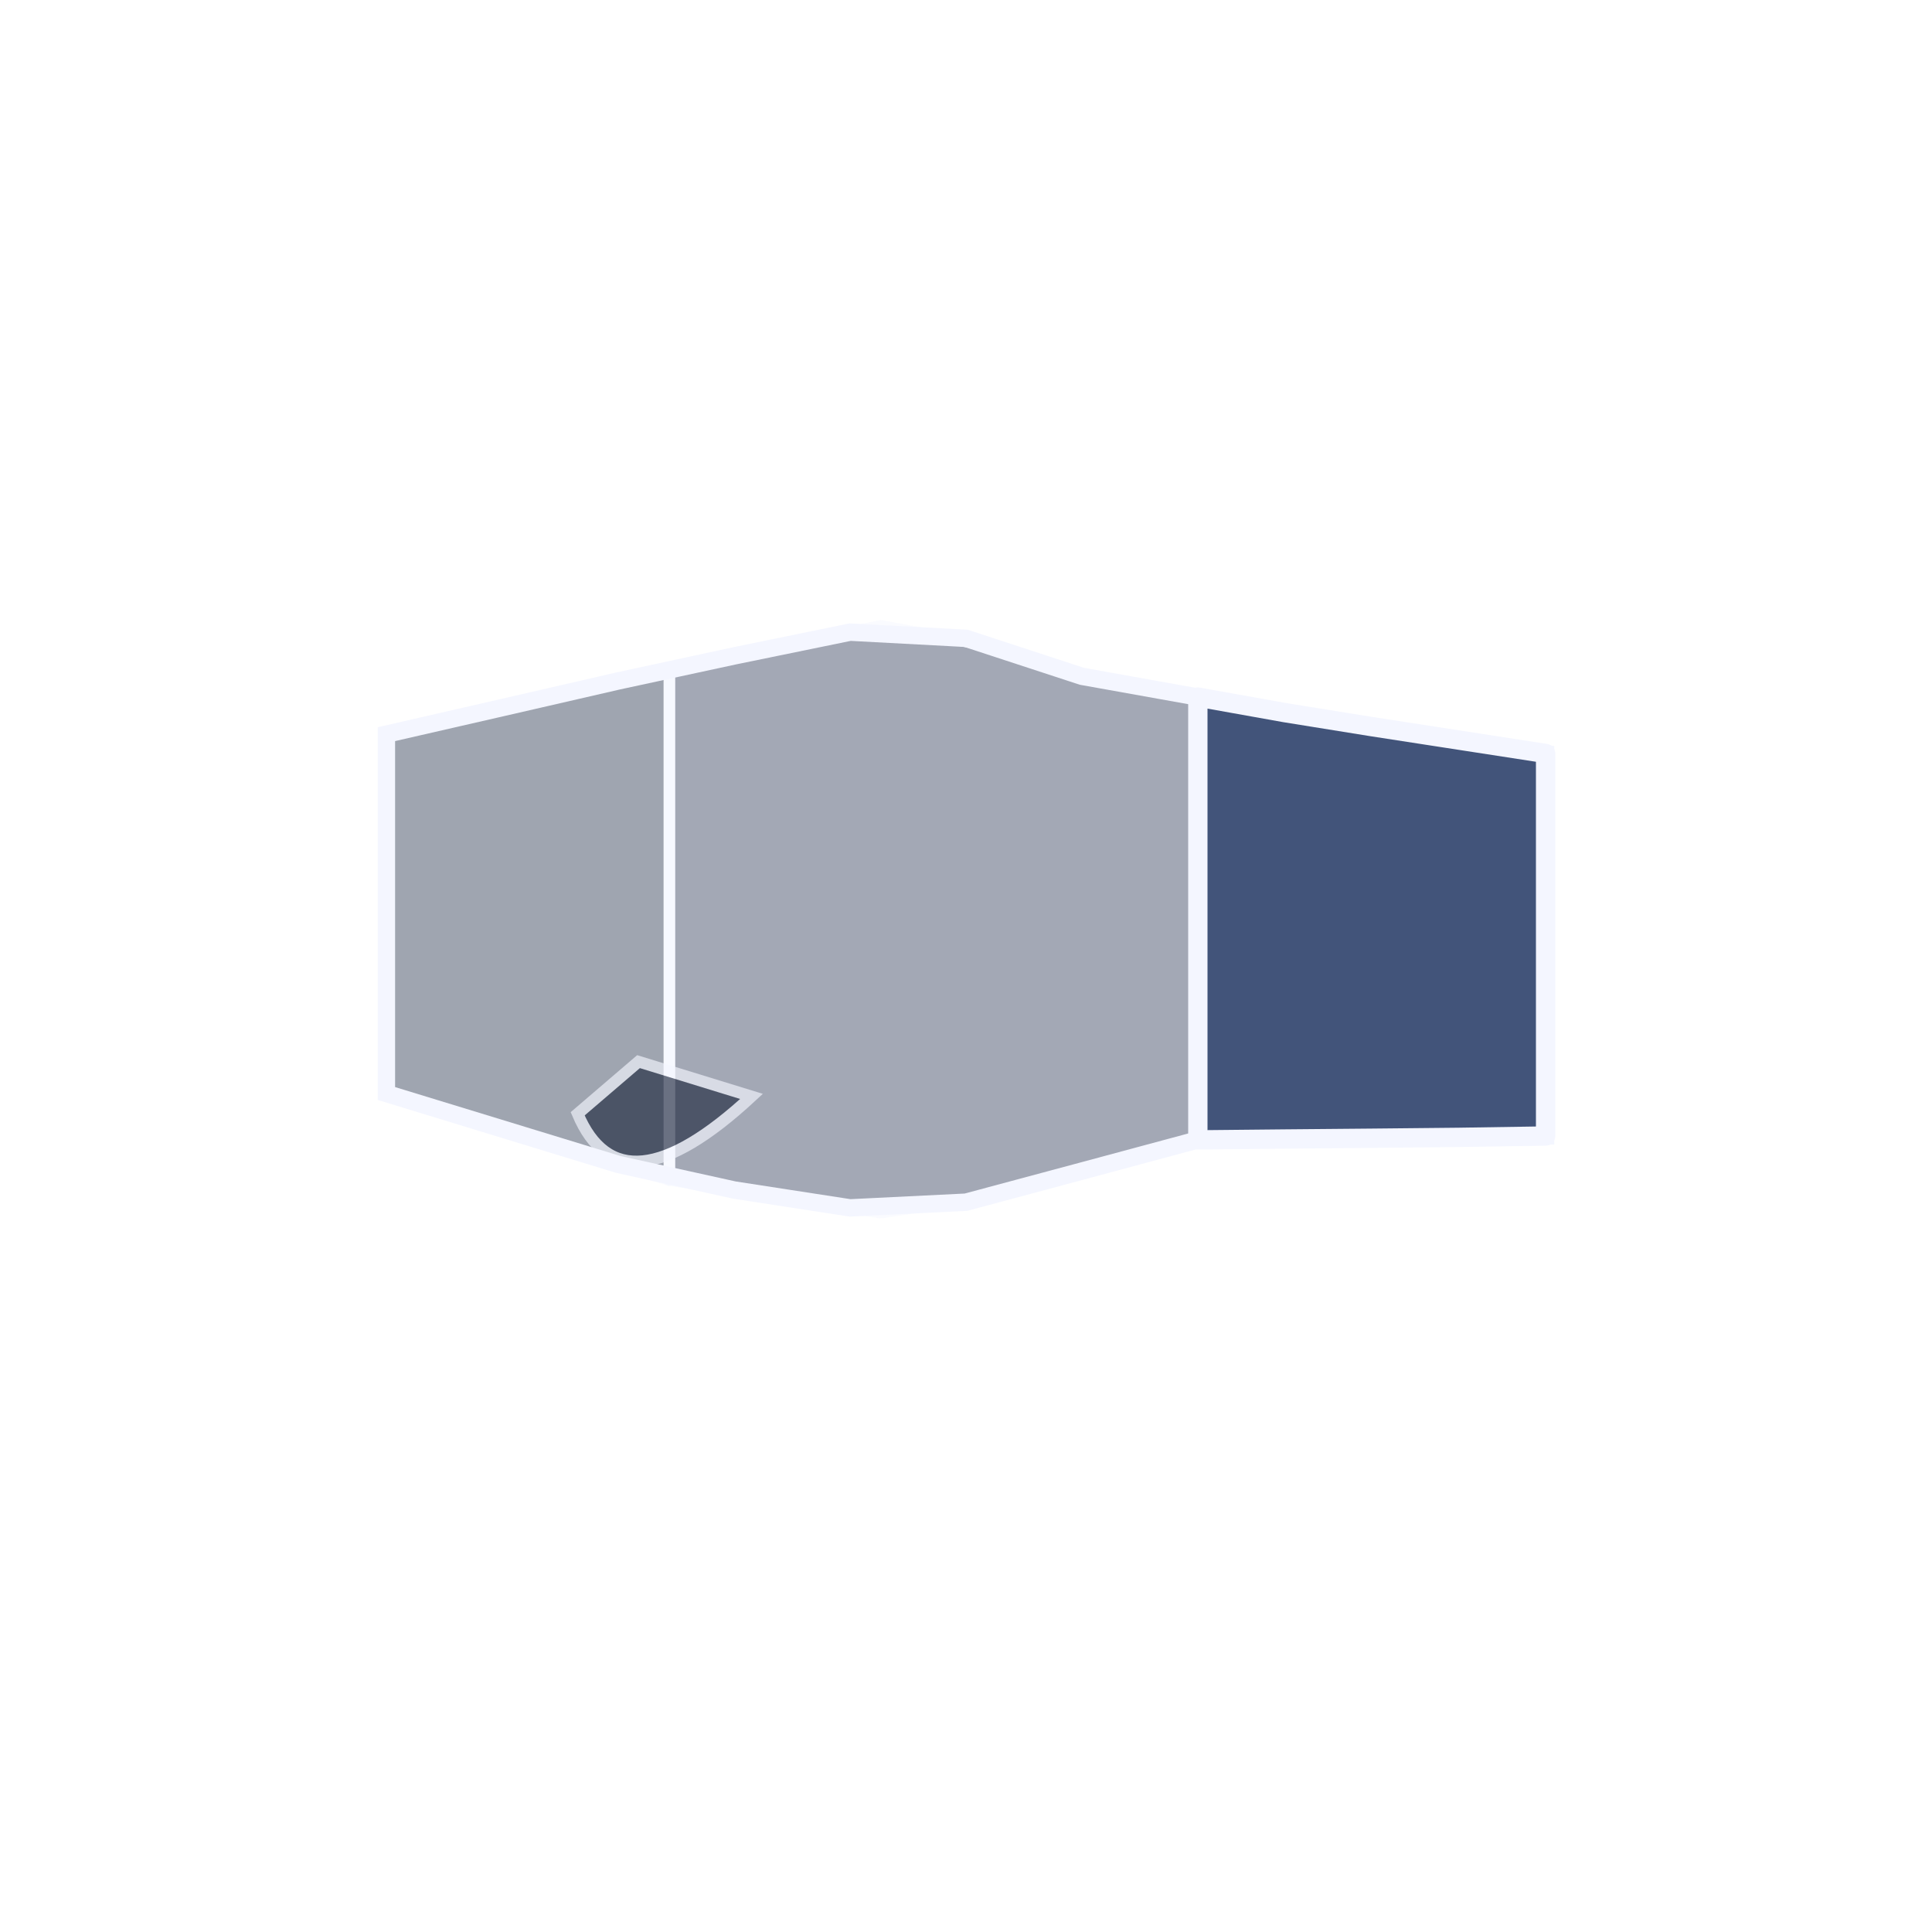
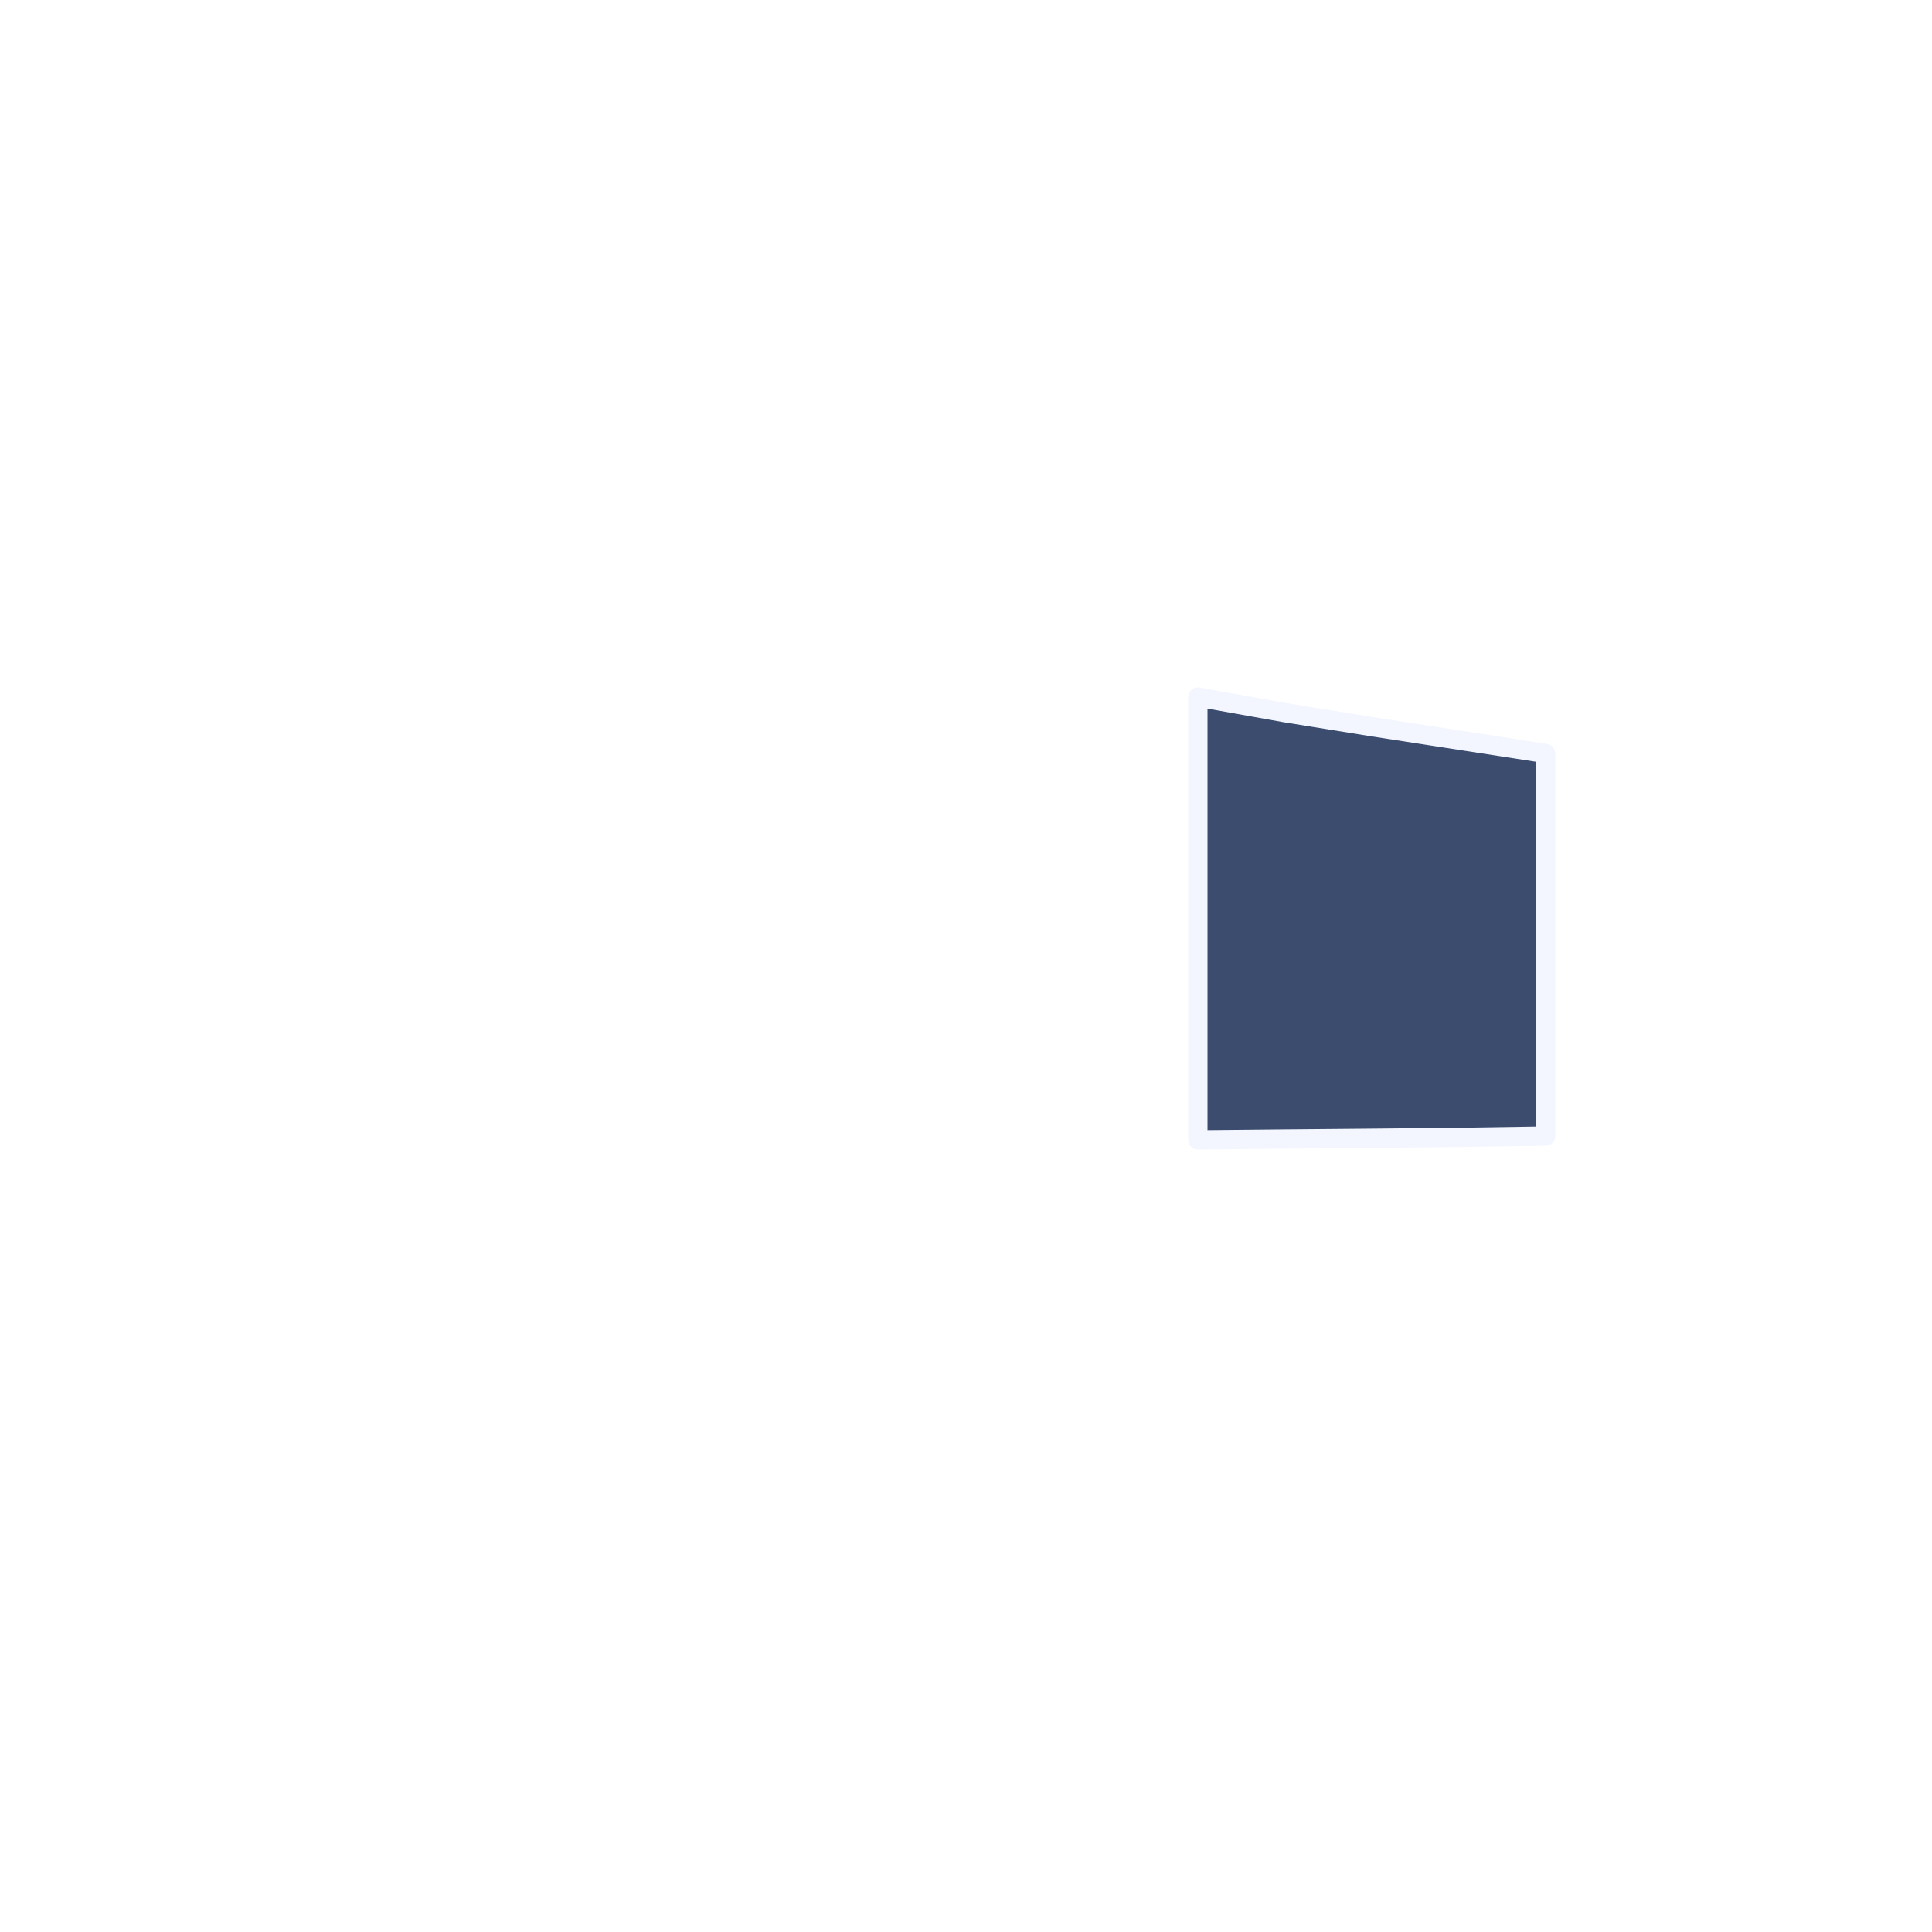
<svg viewBox="0 0 200 200">
-   <path d="M 40 76 L 47.32 74.32 L 54.65 72.64 L 61.97 70.96 L 69.3 69.28 L 69.3 122.16 L 61.97 119.92 L 54.65 117.68 L 47.32 115.44 L 40 113.2 Z" fill="#2b374f" stroke="#f4f6ff" stroke-width="1.2" opacity="0.45" stroke-linejoin="round" />
-   <path d="M 69.3 69.28 L 80.24 67.03 L 91.18 64.79 L 102.12 66.79 L 113.06 70.2 L 124 72.16 L 124 118 L 113.06 120.94 L 102.12 123.88 L 91.18 125.53 L 80.24 123.84 L 69.3 122.16 Z" fill="#323f5c" stroke="#f4f6ff" stroke-width="1.2" opacity="0.45" stroke-linejoin="round" />
-   <path d="M 124 72.16 L 133 73.77 L 142 75.22 L 151 76.61 L 160 78 L 160 117.6 L 151 117.74 L 142 117.83 L 133 117.91 L 124 118 Z" fill="#42547a" stroke="#f4f6ff" stroke-width="2" opacity="1" stroke-linejoin="round" />
-   <path d="M 59.8 115.3 Q 64.3 126 77.8 113.5 L 66.1 109.9 Z" fill="#1f283f" stroke="#f4f6ff" stroke-width="1.2" opacity="0.65" />
-   <path d="M 40 76 L 52 73.25 L 64 70.49 L 76 67.9 L 88 65.44 L 100 66.08 L 112 70.01 L 124 72.16 L 136 74.29 L 148 76.15 L 160 78 L 160 117.6 L 148 117.77 L 136 117.88 L 124 118 L 112 121.23 L 100 124.45 L 88 125.04 L 76 123.19 L 64 120.54 L 52 116.87 L 40 113.2 Z" fill="none" stroke="#f4f6ff" stroke-width="1.8" />
+   <path d="M 124 72.16 L 133 73.77 L 142 75.22 L 151 76.61 L 160 78 L 160 117.6 L 151 117.74 L 142 117.83 L 133 117.91 L 124 118 Z" fill="#3b4c6e" stroke="#f4f6ff" stroke-width="2" stroke-linejoin="round" />
</svg>
